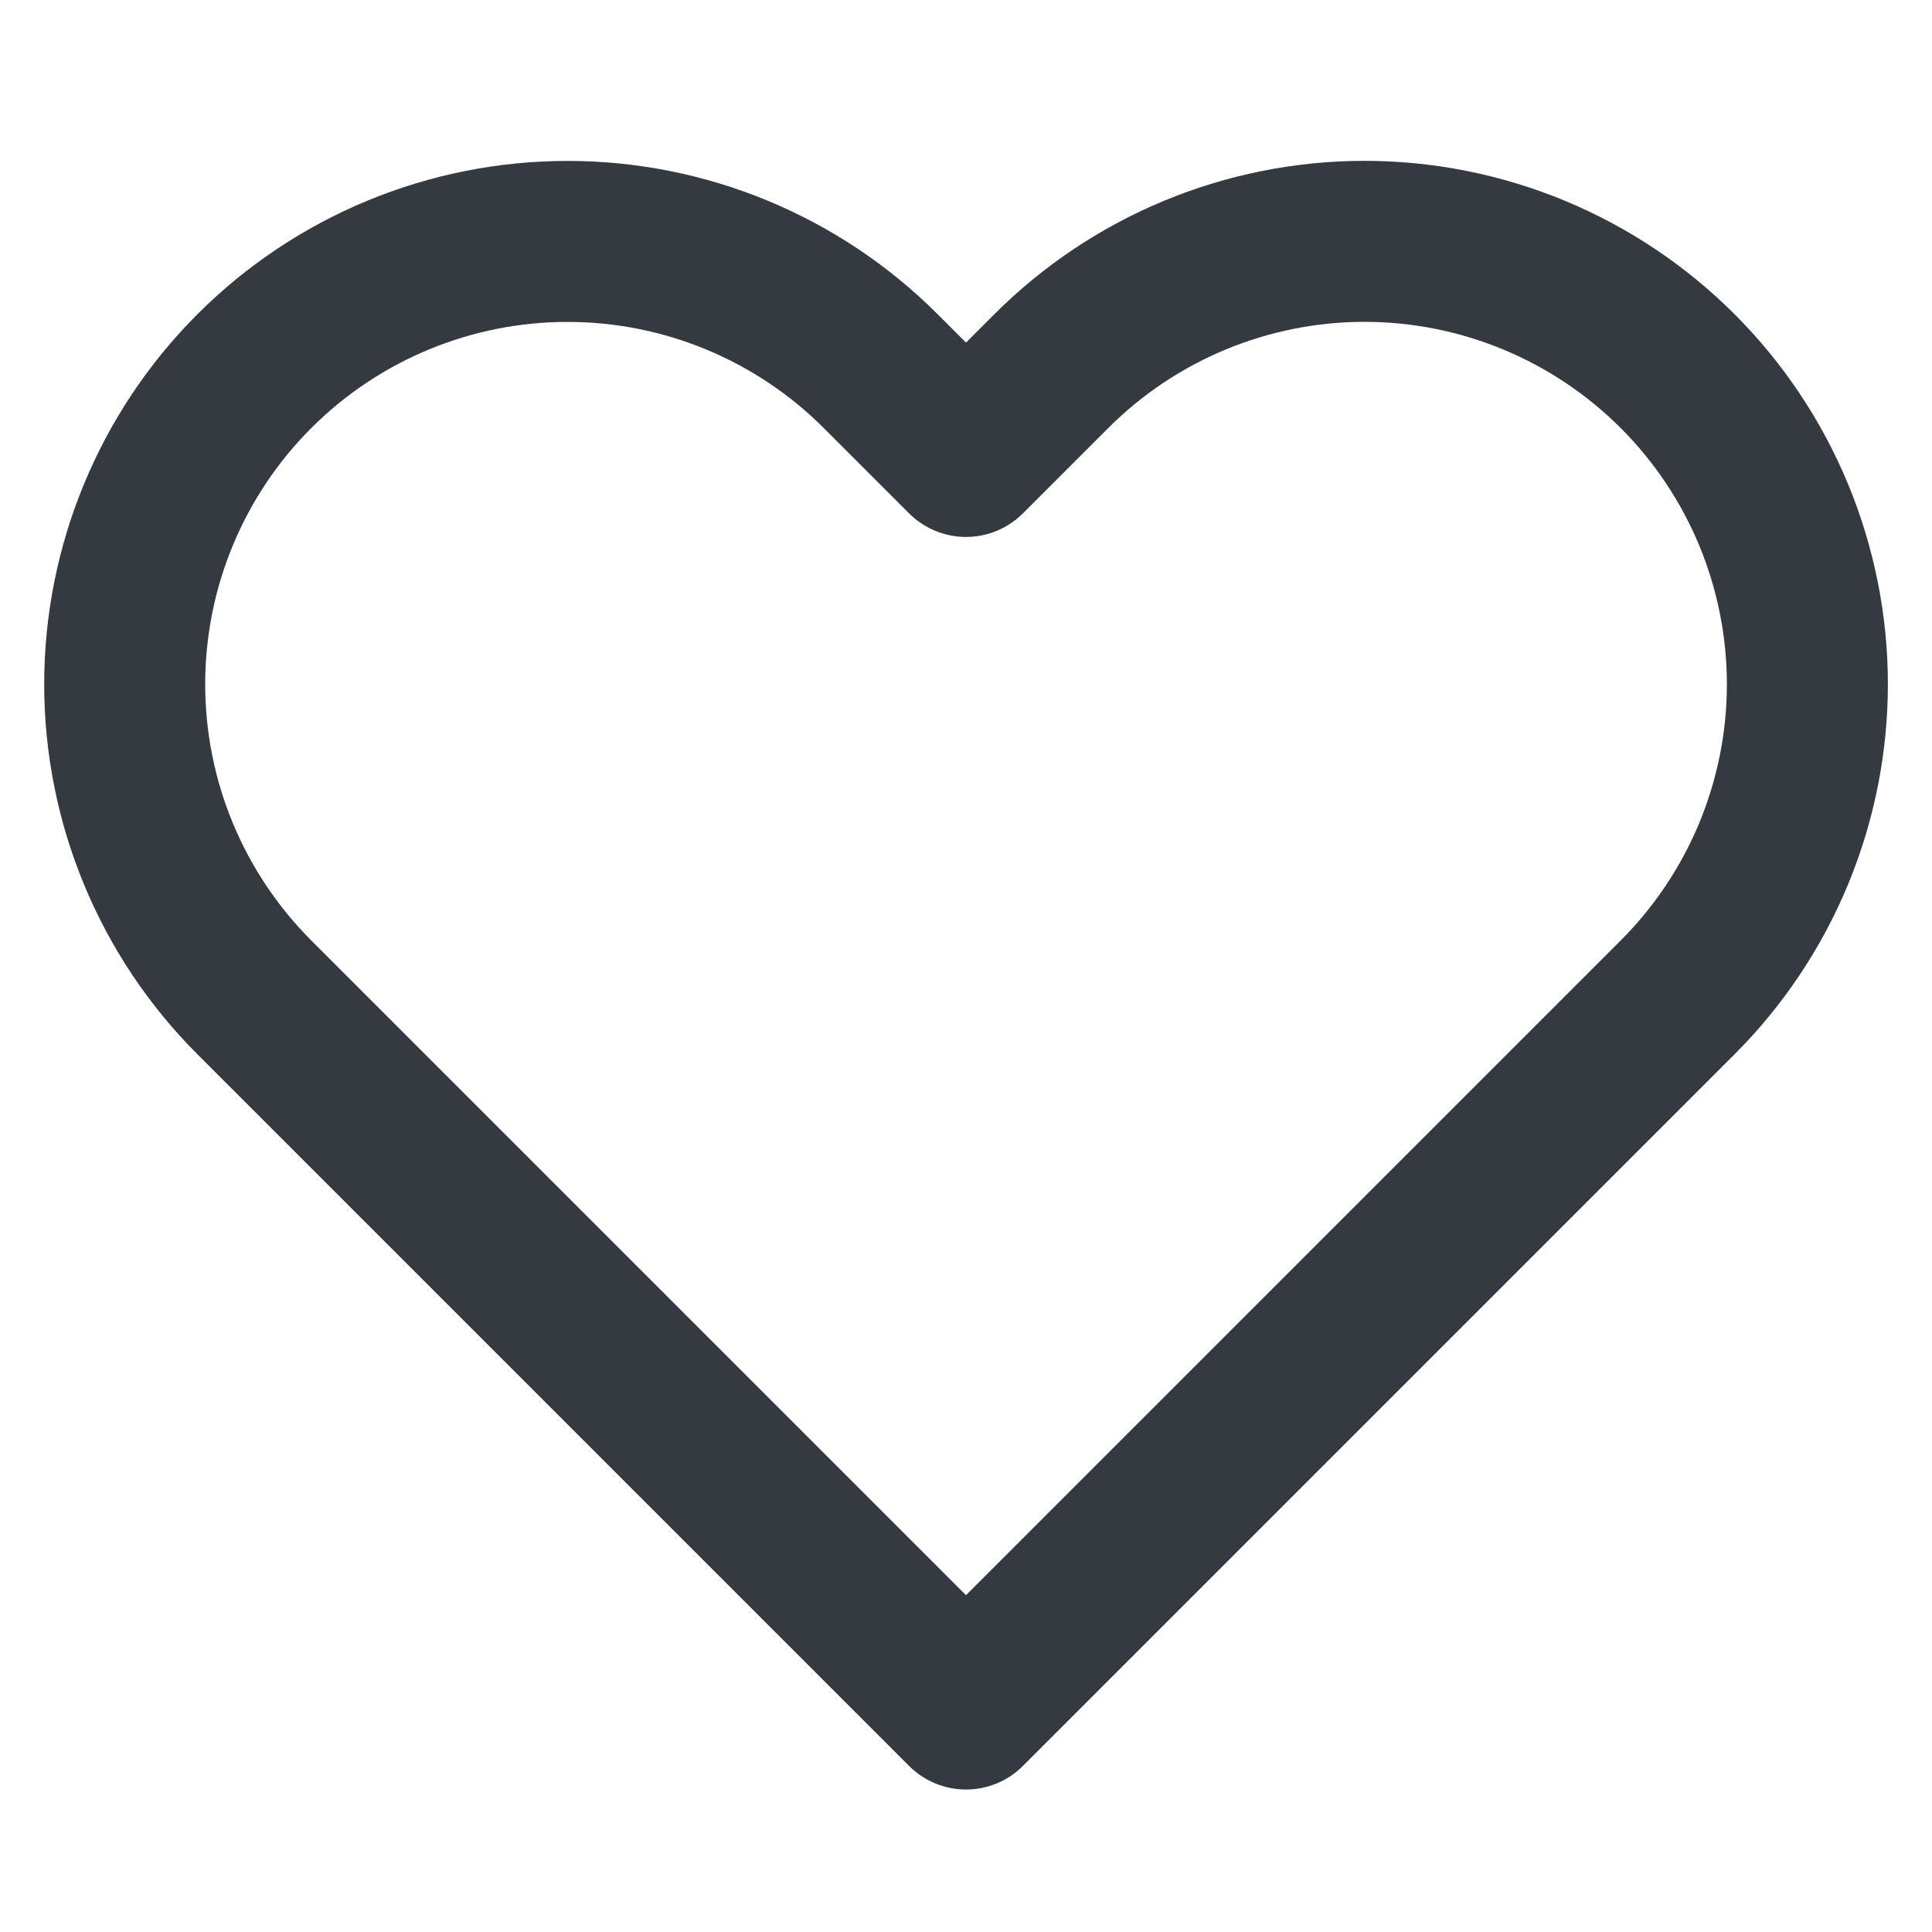
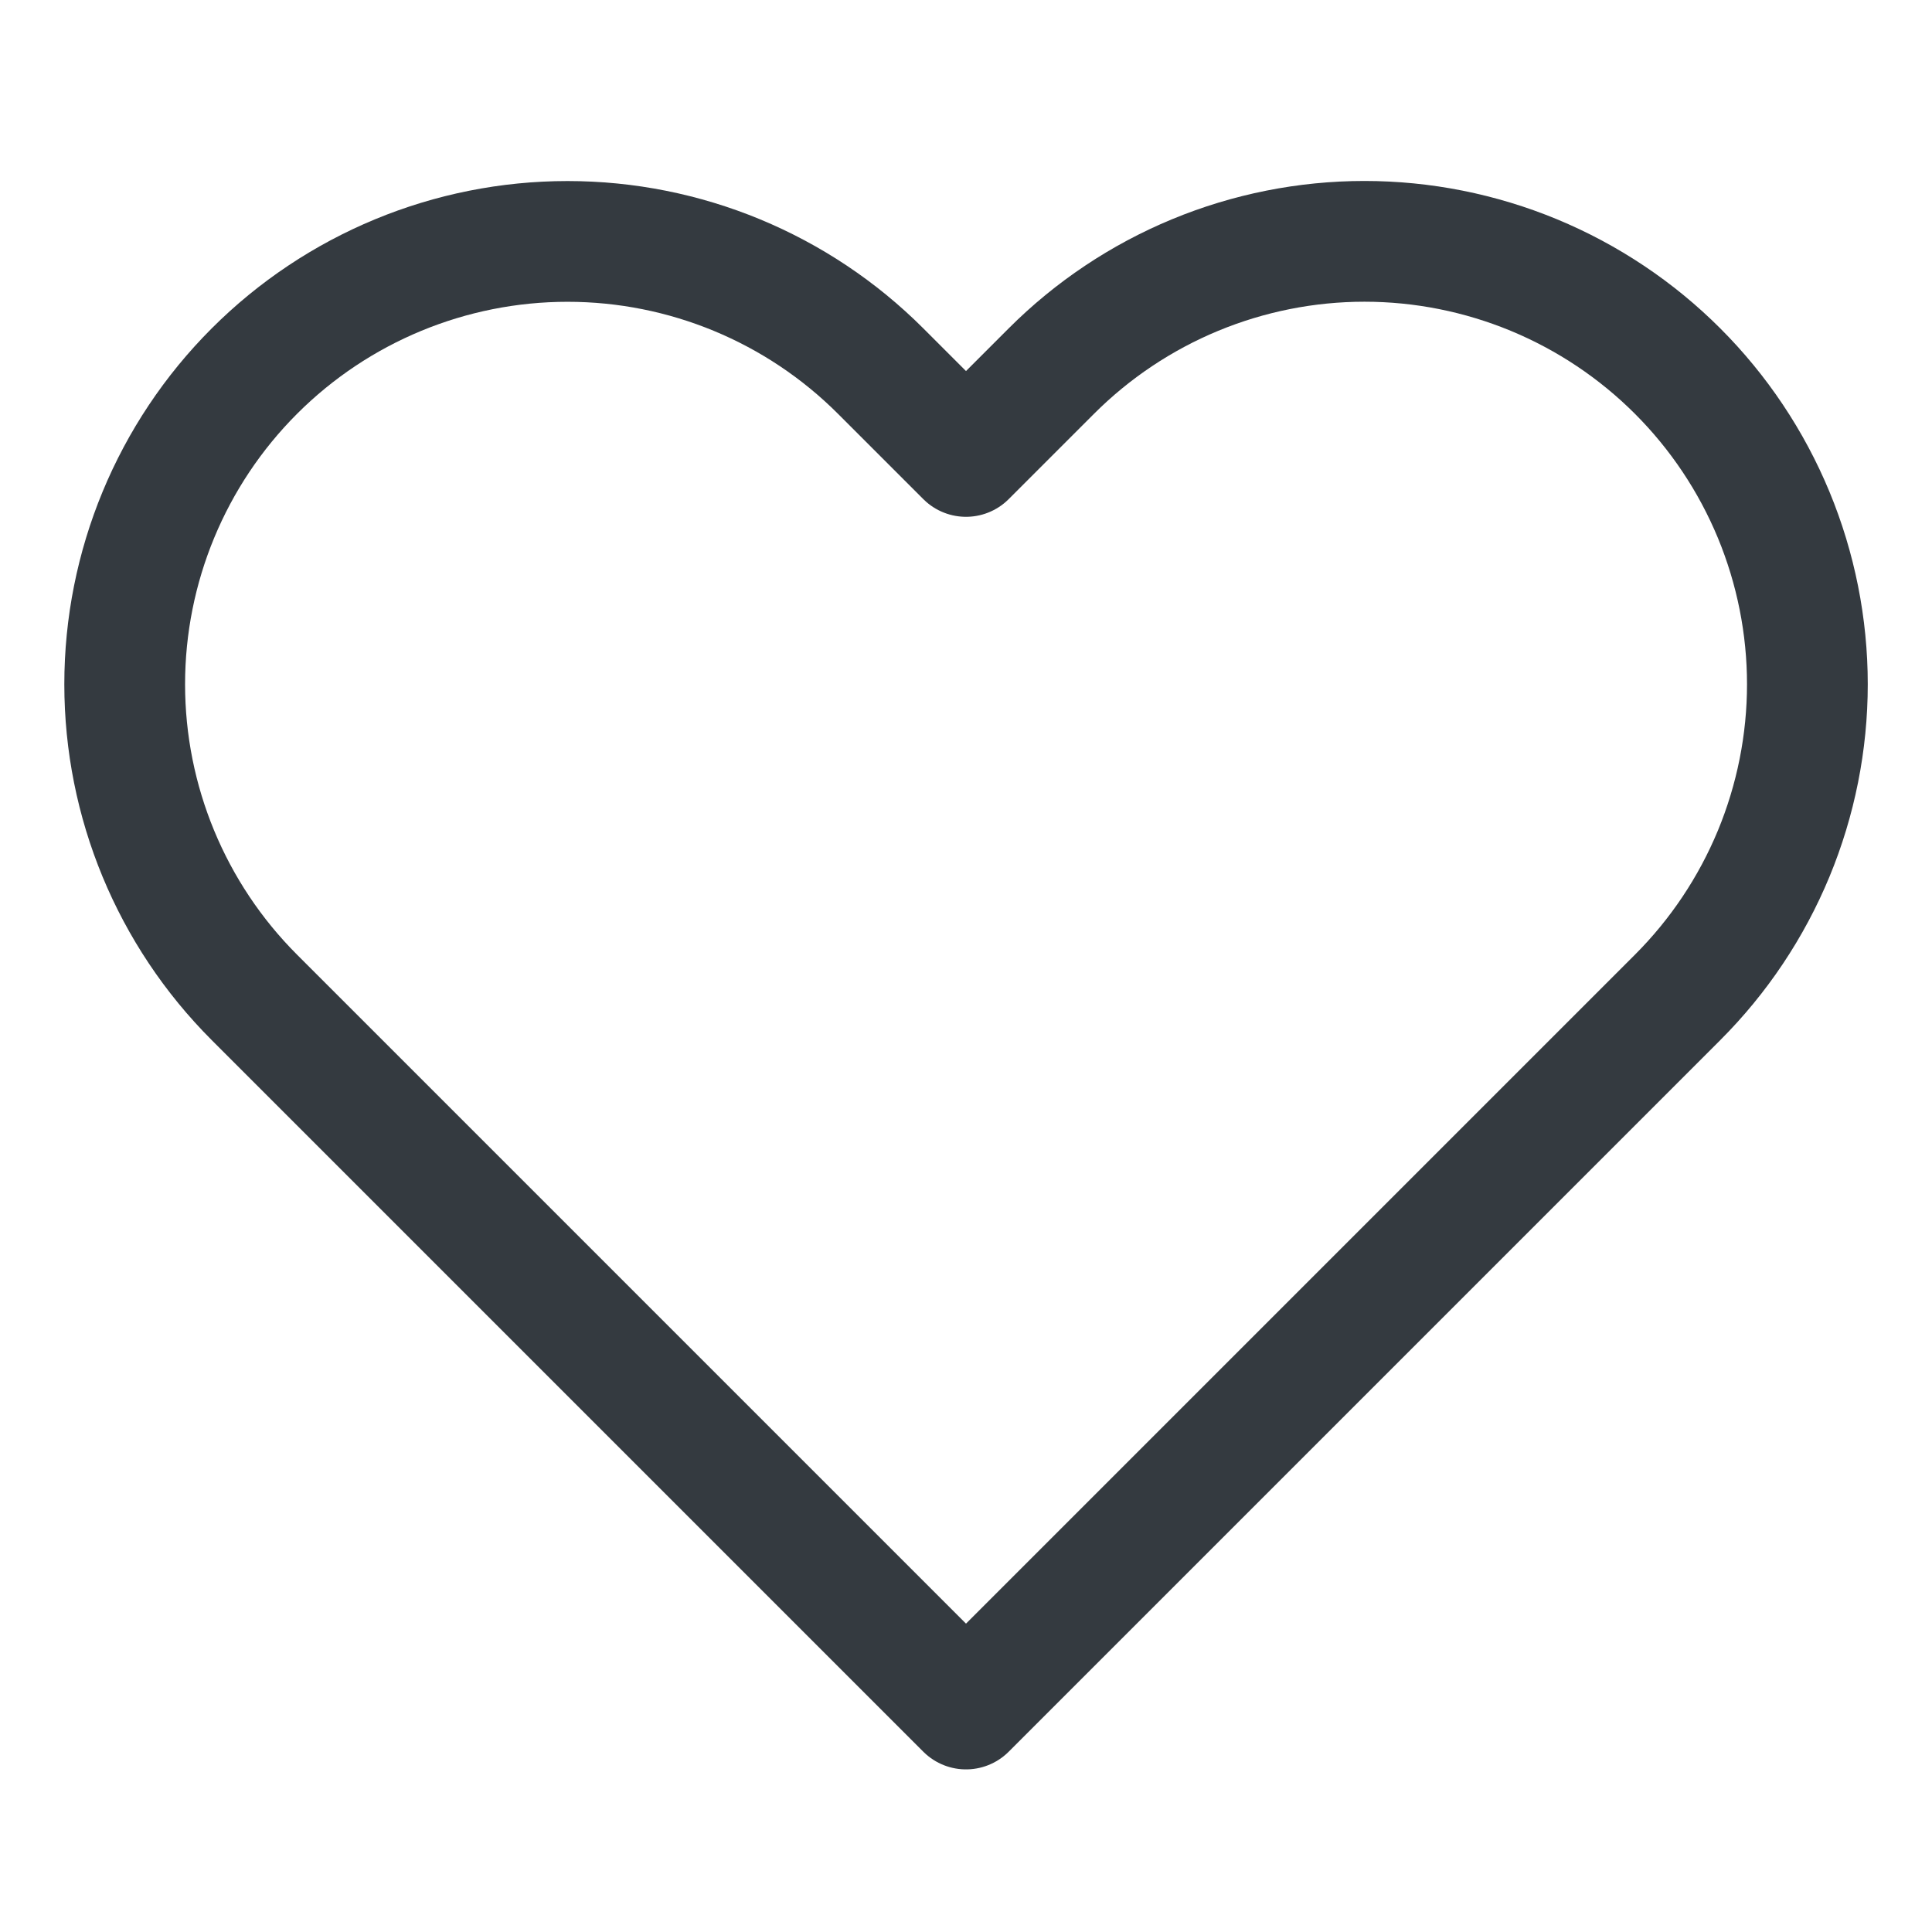
<svg xmlns="http://www.w3.org/2000/svg" width="24" height="24" viewBox="0 0 24 24" fill="none">
-   <path d="M20.84 4.61C20.329 4.099 19.723 3.694 19.055 3.417C18.388 3.141 17.672 2.998 16.95 2.998C16.227 2.998 15.512 3.141 14.845 3.417C14.177 3.694 13.571 4.099 13.06 4.61L12 5.67L10.94 4.61C9.908 3.578 8.509 2.999 7.05 2.999C5.591 2.999 4.192 3.578 3.16 4.61C2.128 5.642 1.549 7.041 1.549 8.5C1.549 9.959 2.128 11.358 3.16 12.39L4.22 13.45L12 21.23L19.78 13.45L20.84 12.39C21.351 11.879 21.756 11.273 22.033 10.605C22.309 9.938 22.452 9.222 22.452 8.5C22.452 7.778 22.309 7.062 22.033 6.395C21.756 5.727 21.351 5.121 20.84 4.61V4.61Z" stroke="#343A40" stroke-width="2" stroke-linecap="round" stroke-linejoin="round" />
+   <path d="M20.84 4.61C20.329 4.099 19.723 3.694 19.055 3.417C18.388 3.141 17.672 2.998 16.95 2.998C16.227 2.998 15.512 3.141 14.845 3.417C14.177 3.694 13.571 4.099 13.06 4.61L12 5.67L10.94 4.61C9.908 3.578 8.509 2.999 7.05 2.999C5.591 2.999 4.192 3.578 3.16 4.61C2.128 5.642 1.549 7.041 1.549 8.5C1.549 9.959 2.128 11.358 3.16 12.39L4.22 13.45L12 21.23L19.78 13.45L20.84 12.39C21.351 11.879 21.756 11.273 22.033 10.605C22.309 9.938 22.452 9.222 22.452 8.5C22.452 7.778 22.309 7.062 22.033 6.395C21.756 5.727 21.351 5.121 20.84 4.61V4.61Z" stroke="#343A40" stroke-width="1.5" stroke-linecap="round" stroke-linejoin="round" />
</svg>
